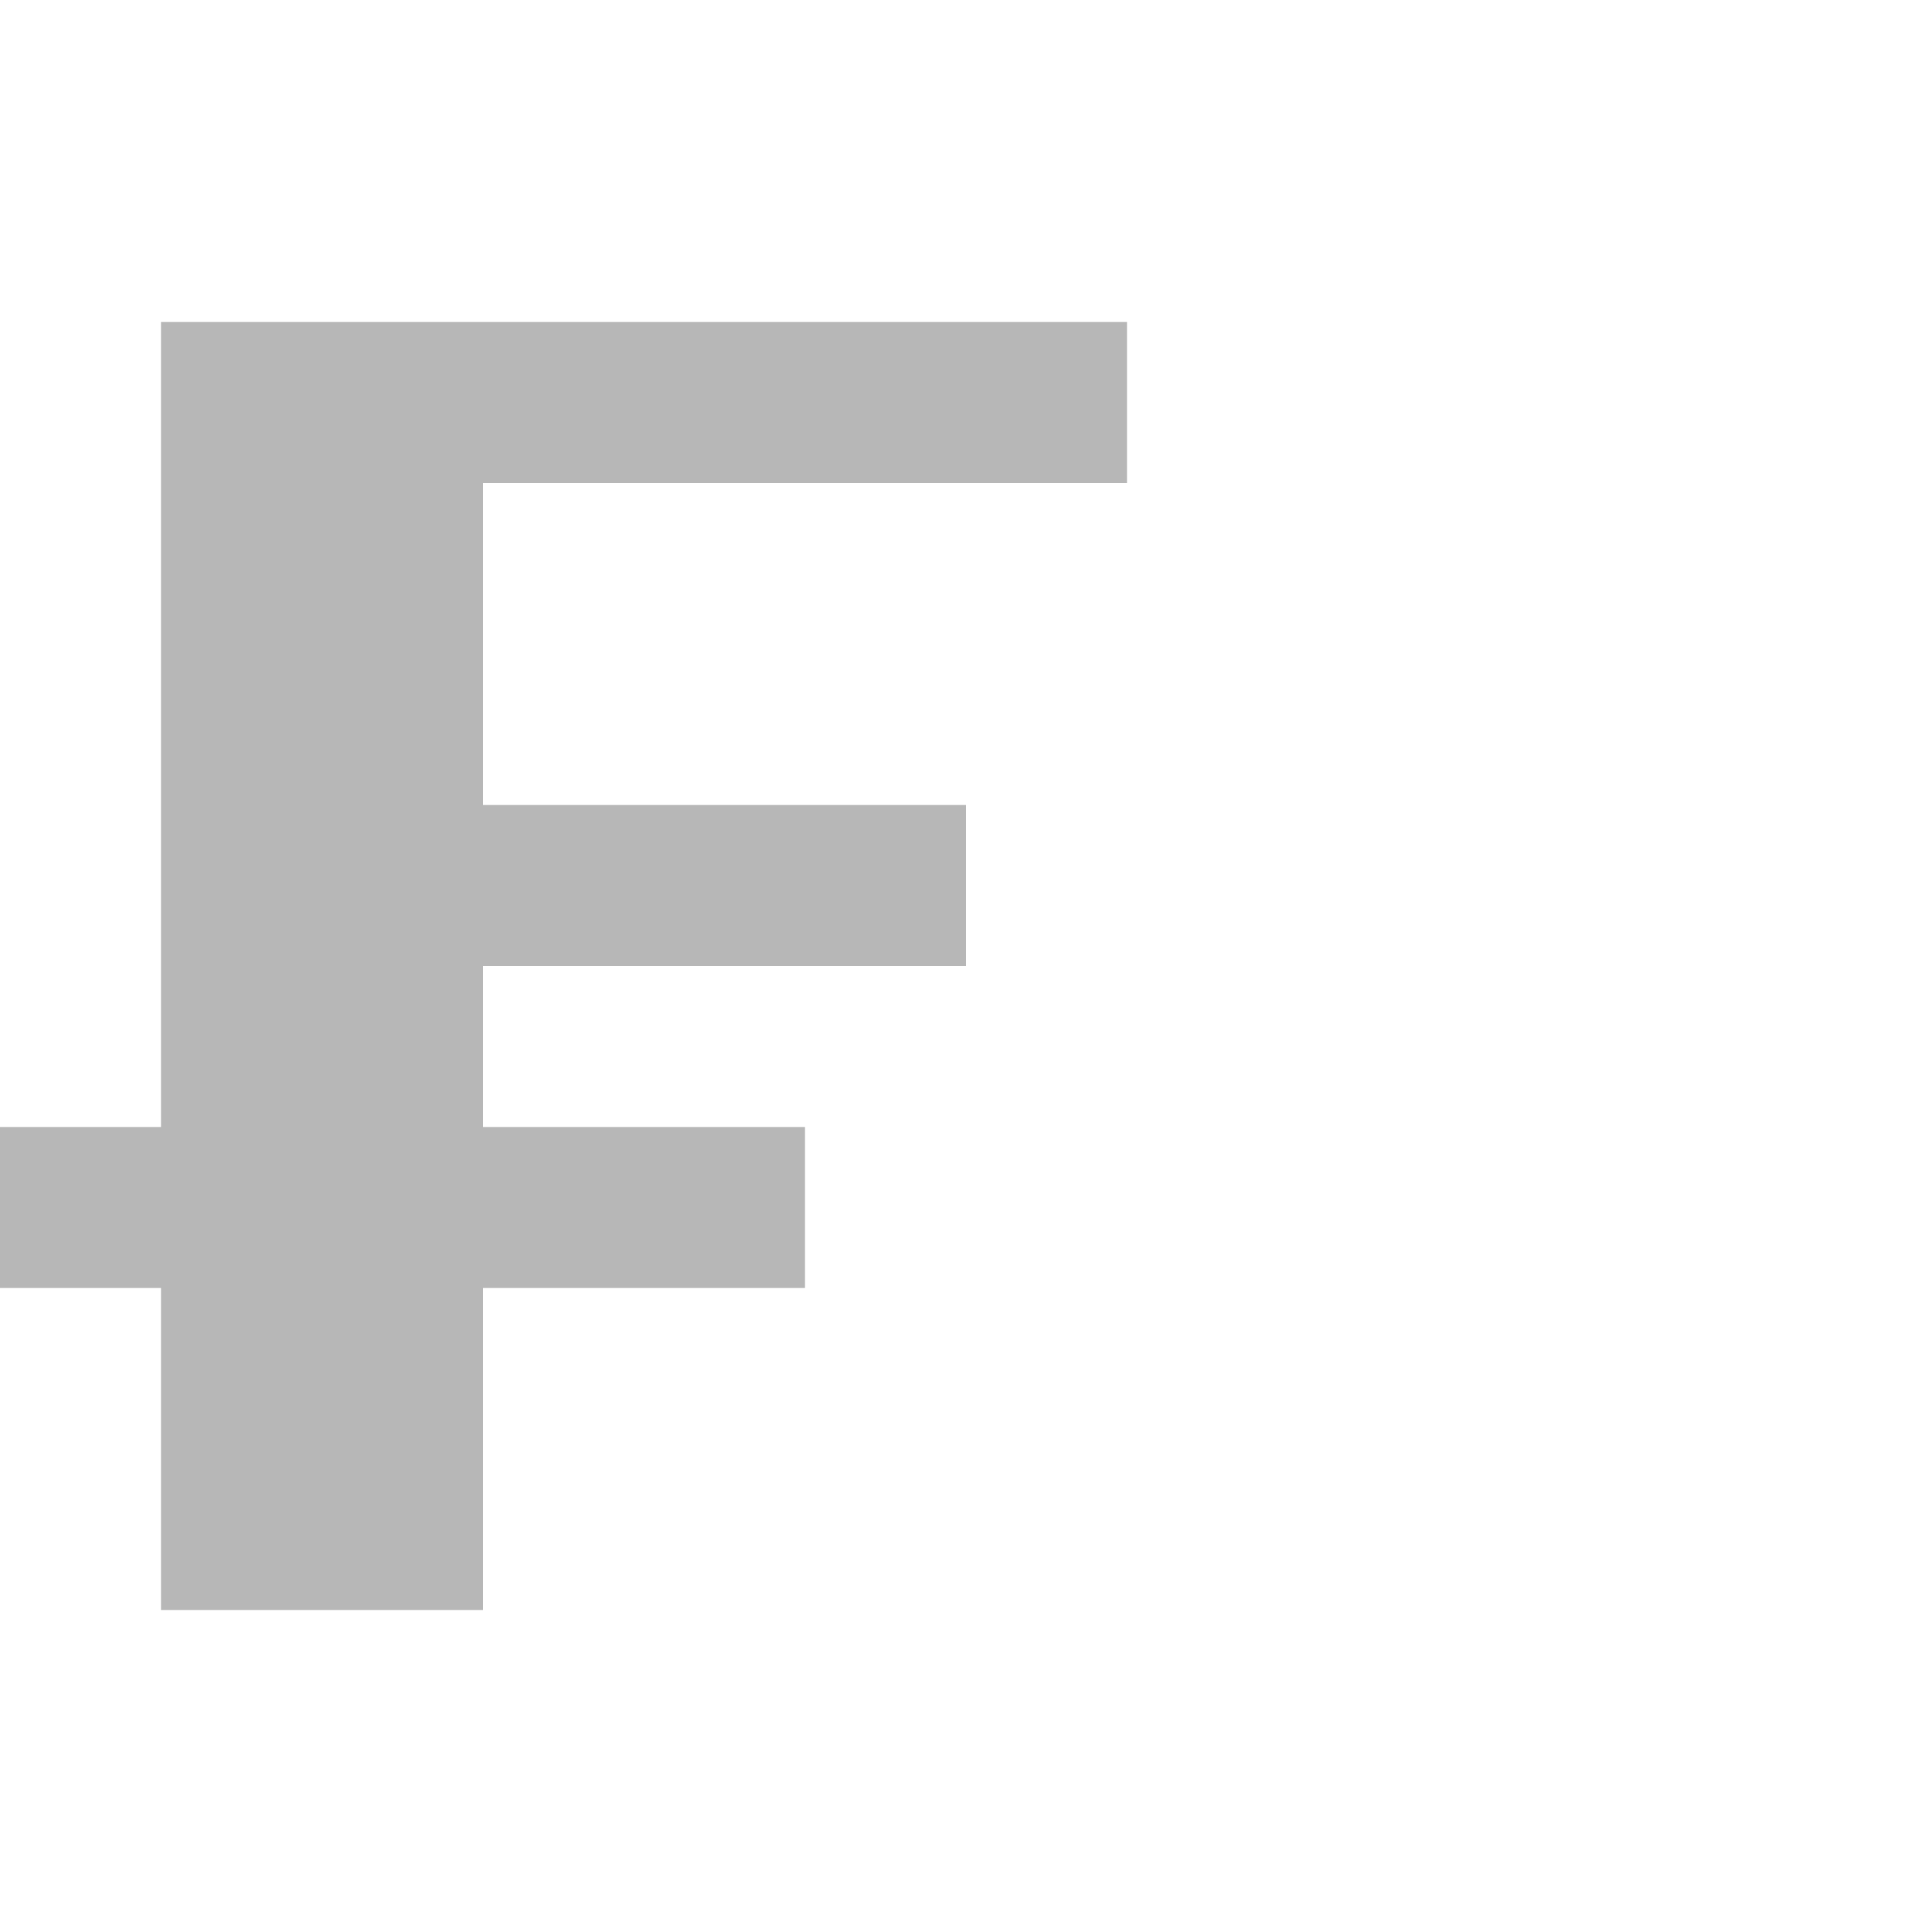
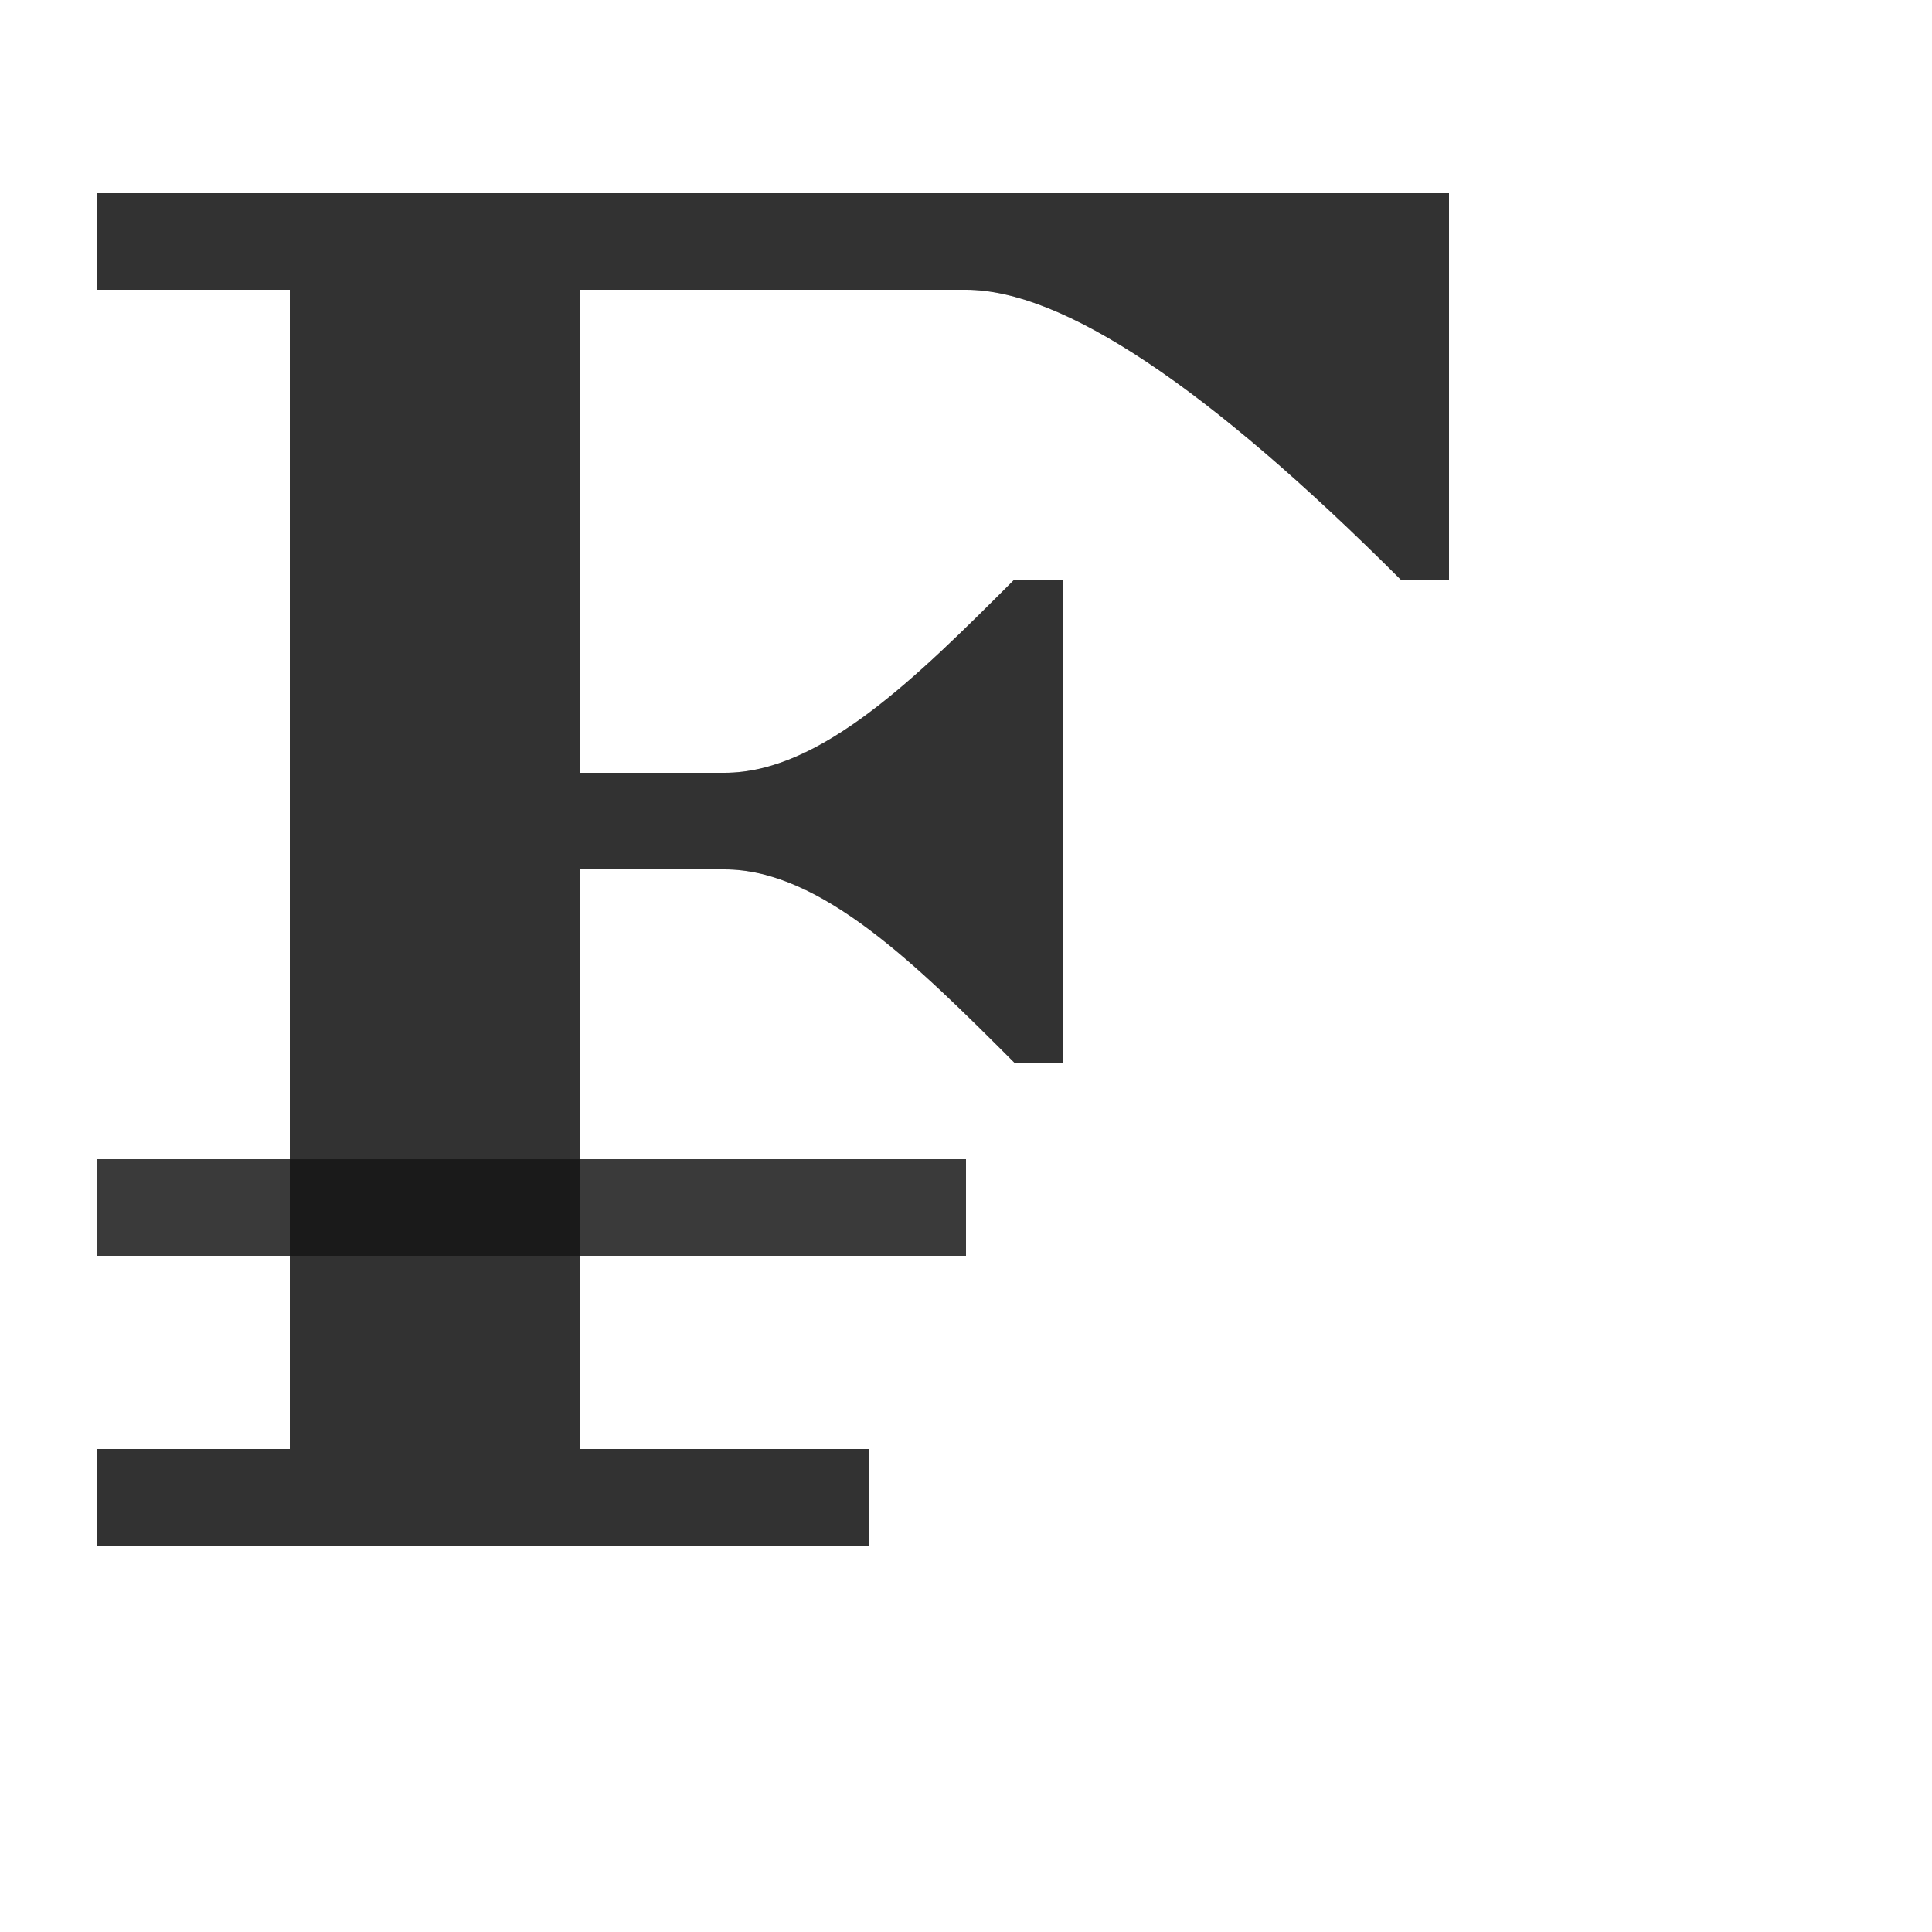
- <svg xmlns="http://www.w3.org/2000/svg" width="1200" height="1200" viewBox="0 0 1200 1200" version="1.1" id="svg1" xml:space="preserve">
+ <svg xmlns="http://www.w3.org/2000/svg" width="2000" height="2000" viewBox="0 0 2000 2000" version="1.1" id="svg1" xml:space="preserve">
  <defs id="defs1" />
  <g id="layer1">
-     <path id="rect365" style="opacity:0.504;fill:#000000;fill-opacity:0.56;stroke-width:4;stroke-linecap:square;paint-order:stroke markers fill" d="M 100 200 L 100 700 L 0 700 L 0 800 L 100 800 L 100 1000 L 300 1000 L 300 800 L 500 800 L 500 700 L 300 700 L 300 600 L 600 600 L 600 500 L 300 500 L 300 300 L 700 300 L 700 200 L 100 200 z " />
+     <path id="path8529" style="fill:#000000;fill-opacity:0.555;fill-rule:evenodd;stroke:none;stroke-width:1px;stroke-linecap:butt;stroke-linejoin:miter;stroke-opacity:1" d="m 1100,600 h -50 C 950,700 850,800 750,800 H 600 V 300 H 1000 c 100,0 250,100 450,300 h 50 V 200 H 100 v 100 h 200 v 1200 h -200 v 100 H 900 V 1500 H 600 V 900 h 150 c 100,0 200,100 300,200 h 50 z" />
+     <rect style="opacity:0.49;fill:#000000;fill-rule:evenodd;stroke-width:100;stroke-linecap:round;stroke-linejoin:round;stroke-miterlimit:4.5;stop-color:#000000" id="rect1089" width="900" height="100" x="100" y="1200" />
+     <path id="path8529-7" style="fill:#000000;fill-opacity:0.555;fill-rule:evenodd;stroke:none;stroke-width:1px;stroke-linecap:butt;stroke-linejoin:miter;stroke-opacity:1" d="M 100 200 L 100 300 L 300 300 L 300 1200 L 100 1200 L 100 1300 L 300 1300 L 300 1500 L 100 1500 L 100 1600 L 900 1600 L 900 1500 L 600 1500 L 600 1300 L 1000 1300 L 1000 1200 L 600 1200 L 600 900 L 750 900 C 850 900 950 1000 1050 1100 L 1100 1100 L 1100 600 L 1050 600 C 950 700 850 800 750 800 L 600 800 L 600 300 L 1000 300 C 1100 300 1250 400 1450 600 L 1500 600 L 1500 200 L 100 200 z " />
  </g>
</svg>
